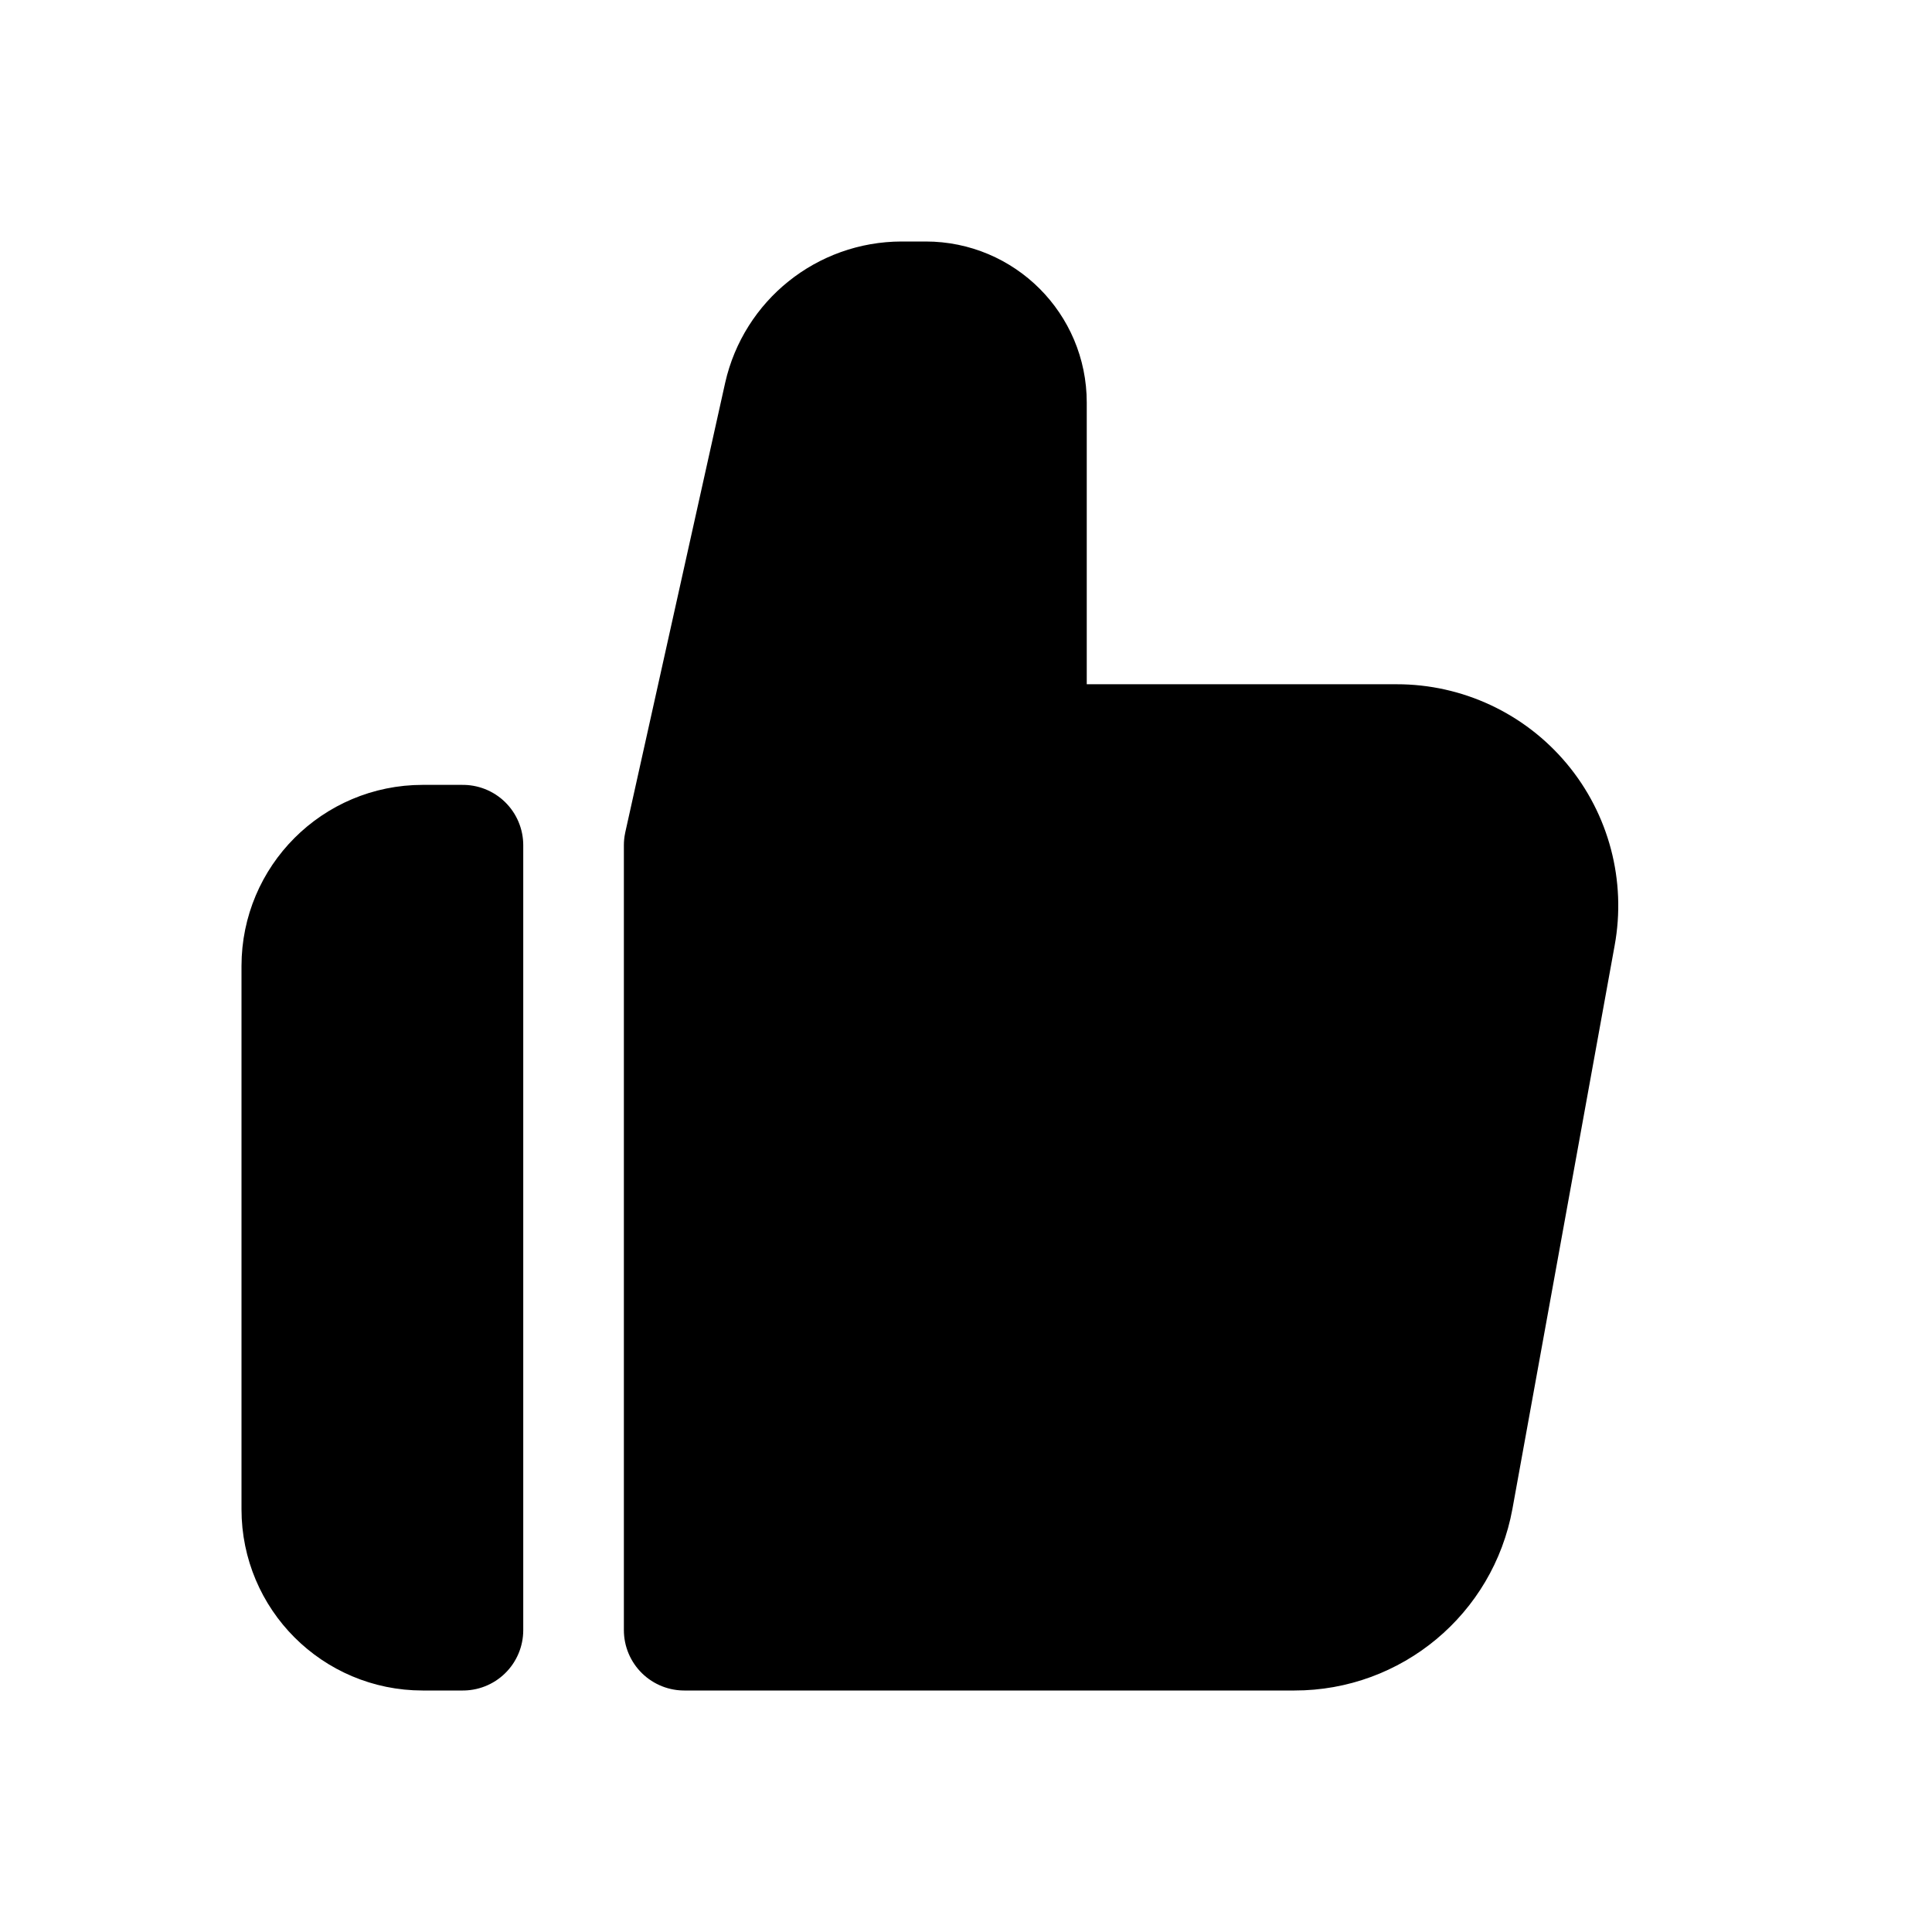
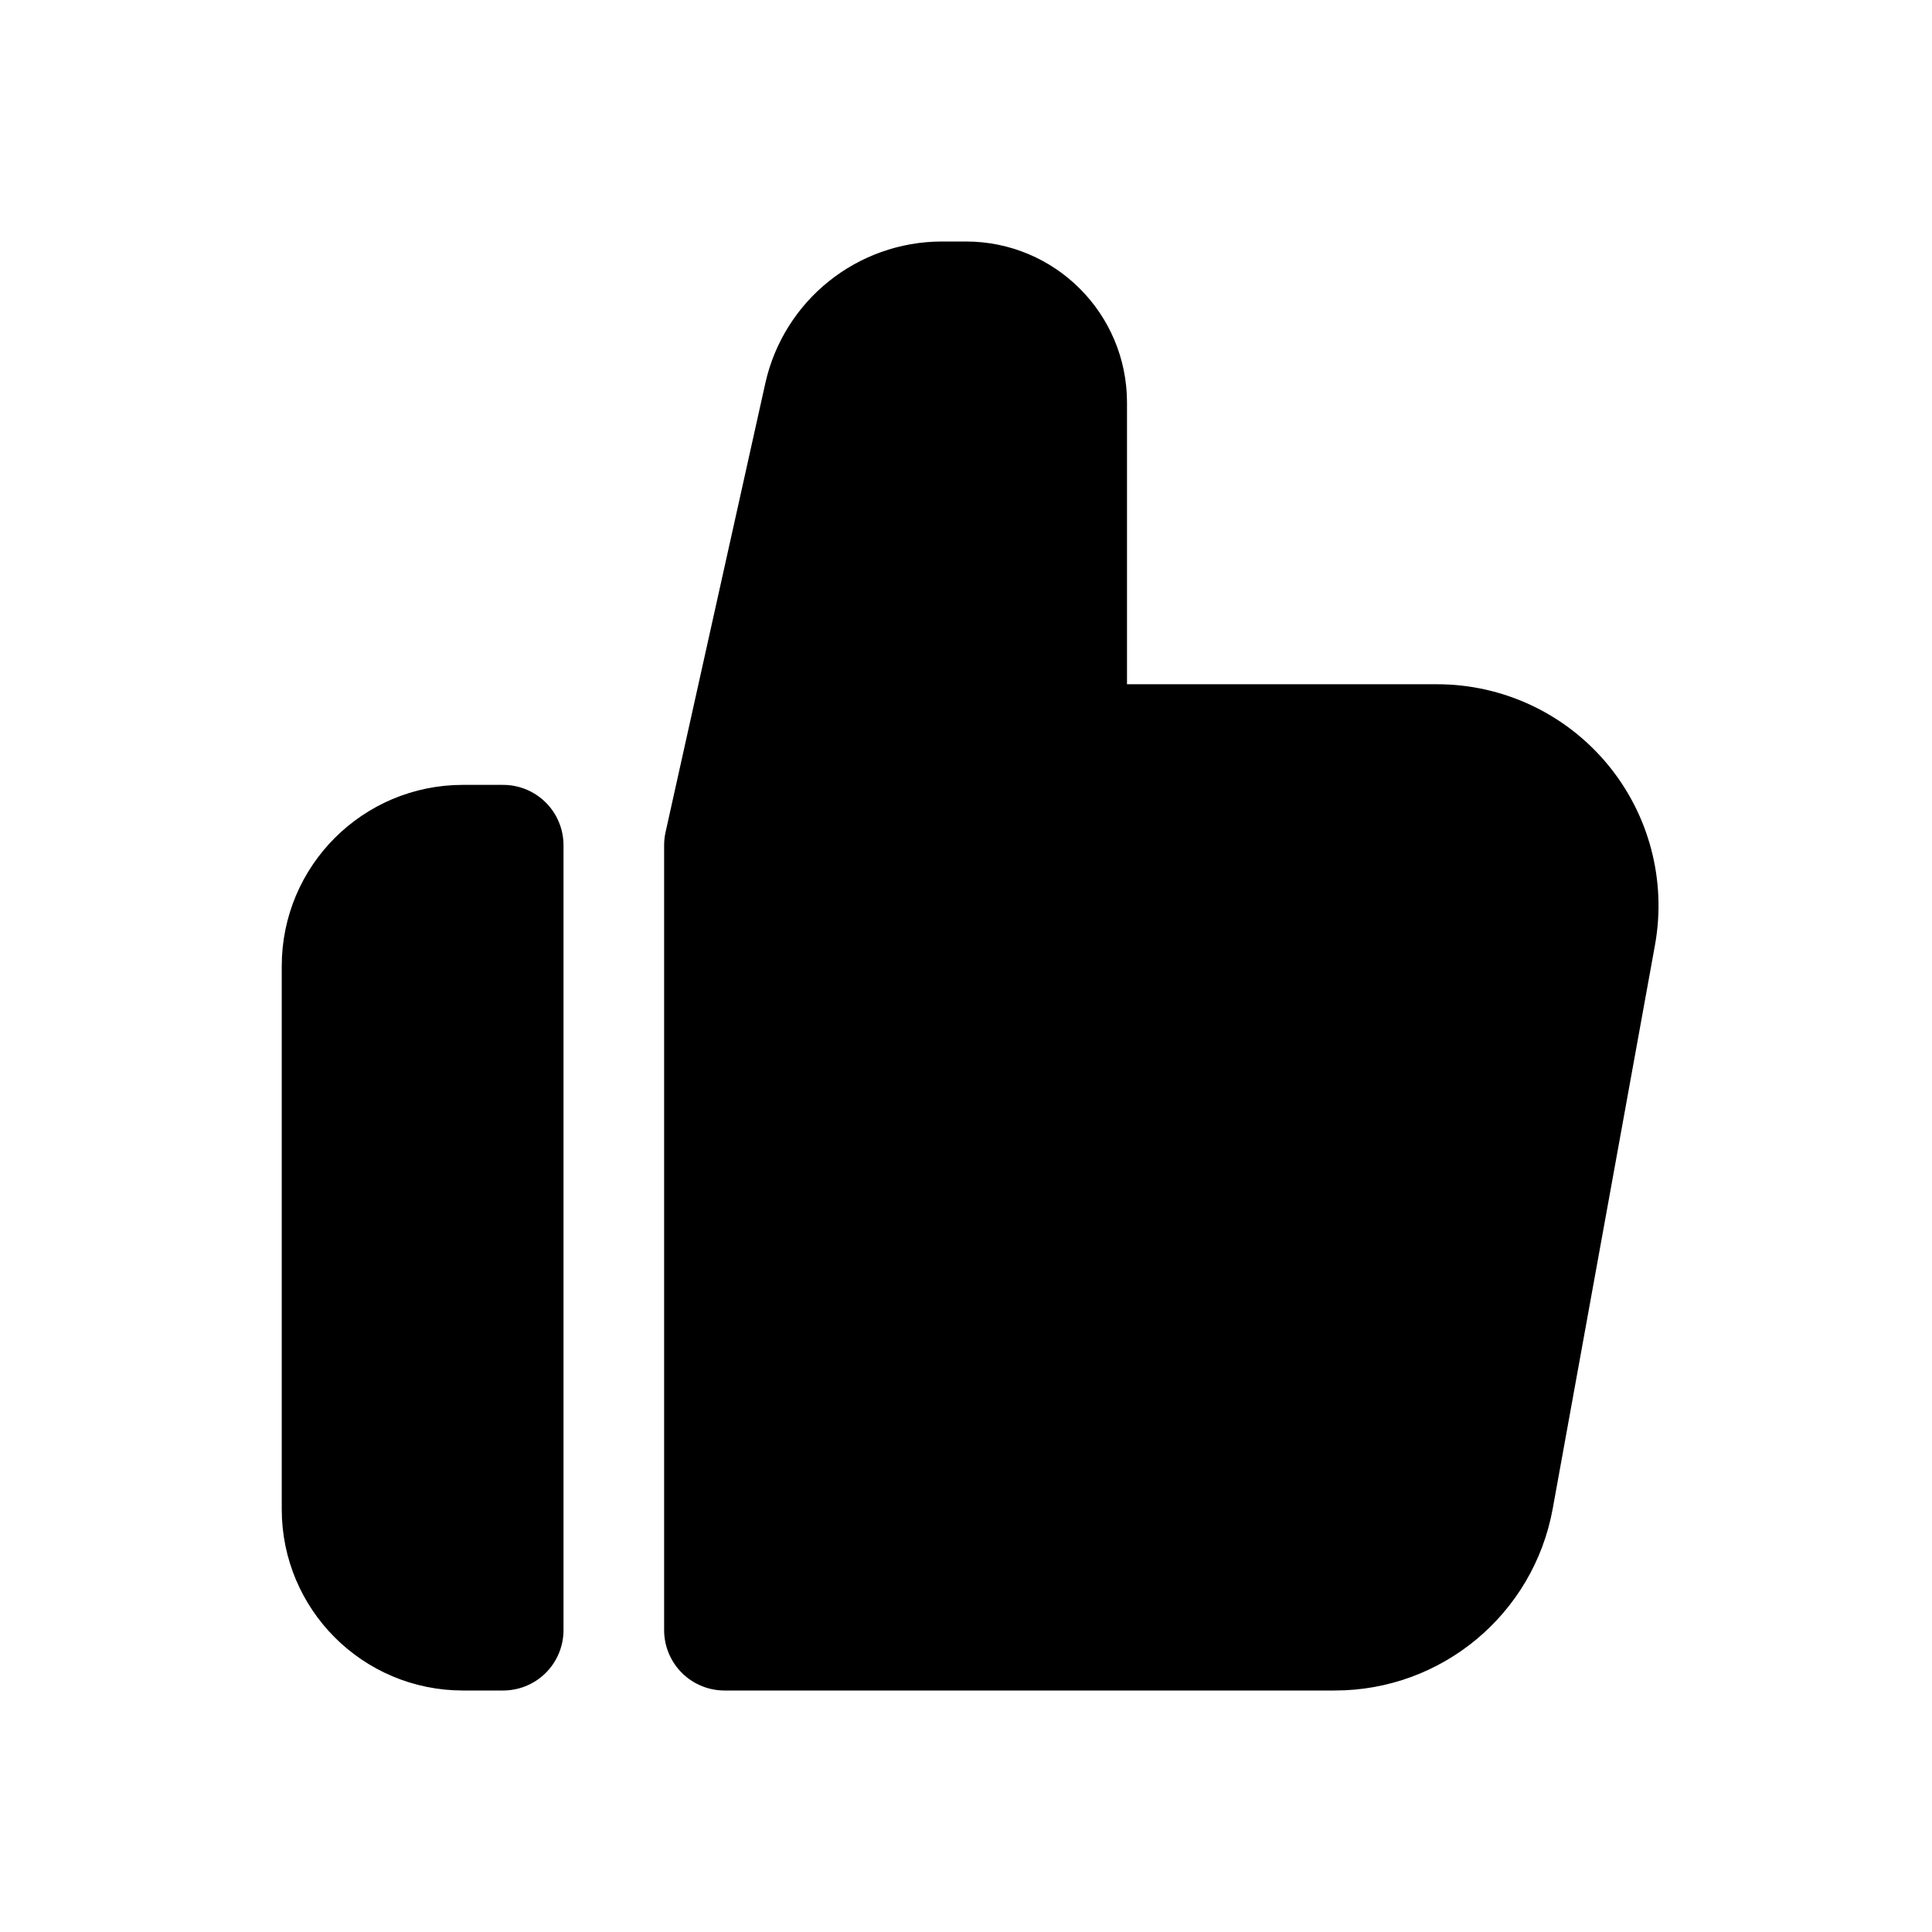
<svg xmlns="http://www.w3.org/2000/svg" viewBox="0 0 24 24" fill="currentColor" stroke="currentColor" stroke-width="1.5" stroke-linecap="round" stroke-linejoin="round">
-   <path d="M8.5 20.25L8.5 10.5L9.74 4.92A1.5 1.5 0 0 1 11.2 3.75L11.5 3.75A1.25 1.25 0 0 1 12.75 5L12.75 8.5A0.75 0.75 0 0 0 13.5 9.25L17.35 9.25A2 2 0 0 1 19.32 11.61L18.05 18.61A2 2 0 0 1 16.08 20.25L8.5 20.25Z" />
-   <path d="M5.25 10.5a1.5 1.5 0 0 0-1.5 1.5v6.75a1.5 1.5 0 0 0 1.5 1.5h.5V10.5Z" />
+   <path d="M9 20.25L9 10.5L10.24 4.92A1.5 1.5 0 0 1 11.7 3.75L12 3.75A1.25 1.25 0 0 1 13.25 5L13.25 8.5A0.75 0.75 0 0 0 14 9.25L17.85 9.25A2 2 0 0 1 19.82 11.61L18.55 18.61A2 2 0 0 1 16.58 20.25L9 20.25Z" />
+   <path d="M5.75 10.5a1.5 1.5 0 0 0-1.5 1.5v6.75a1.5 1.5 0 0 0 1.5 1.5h.5V10.5Z" />
</svg>
